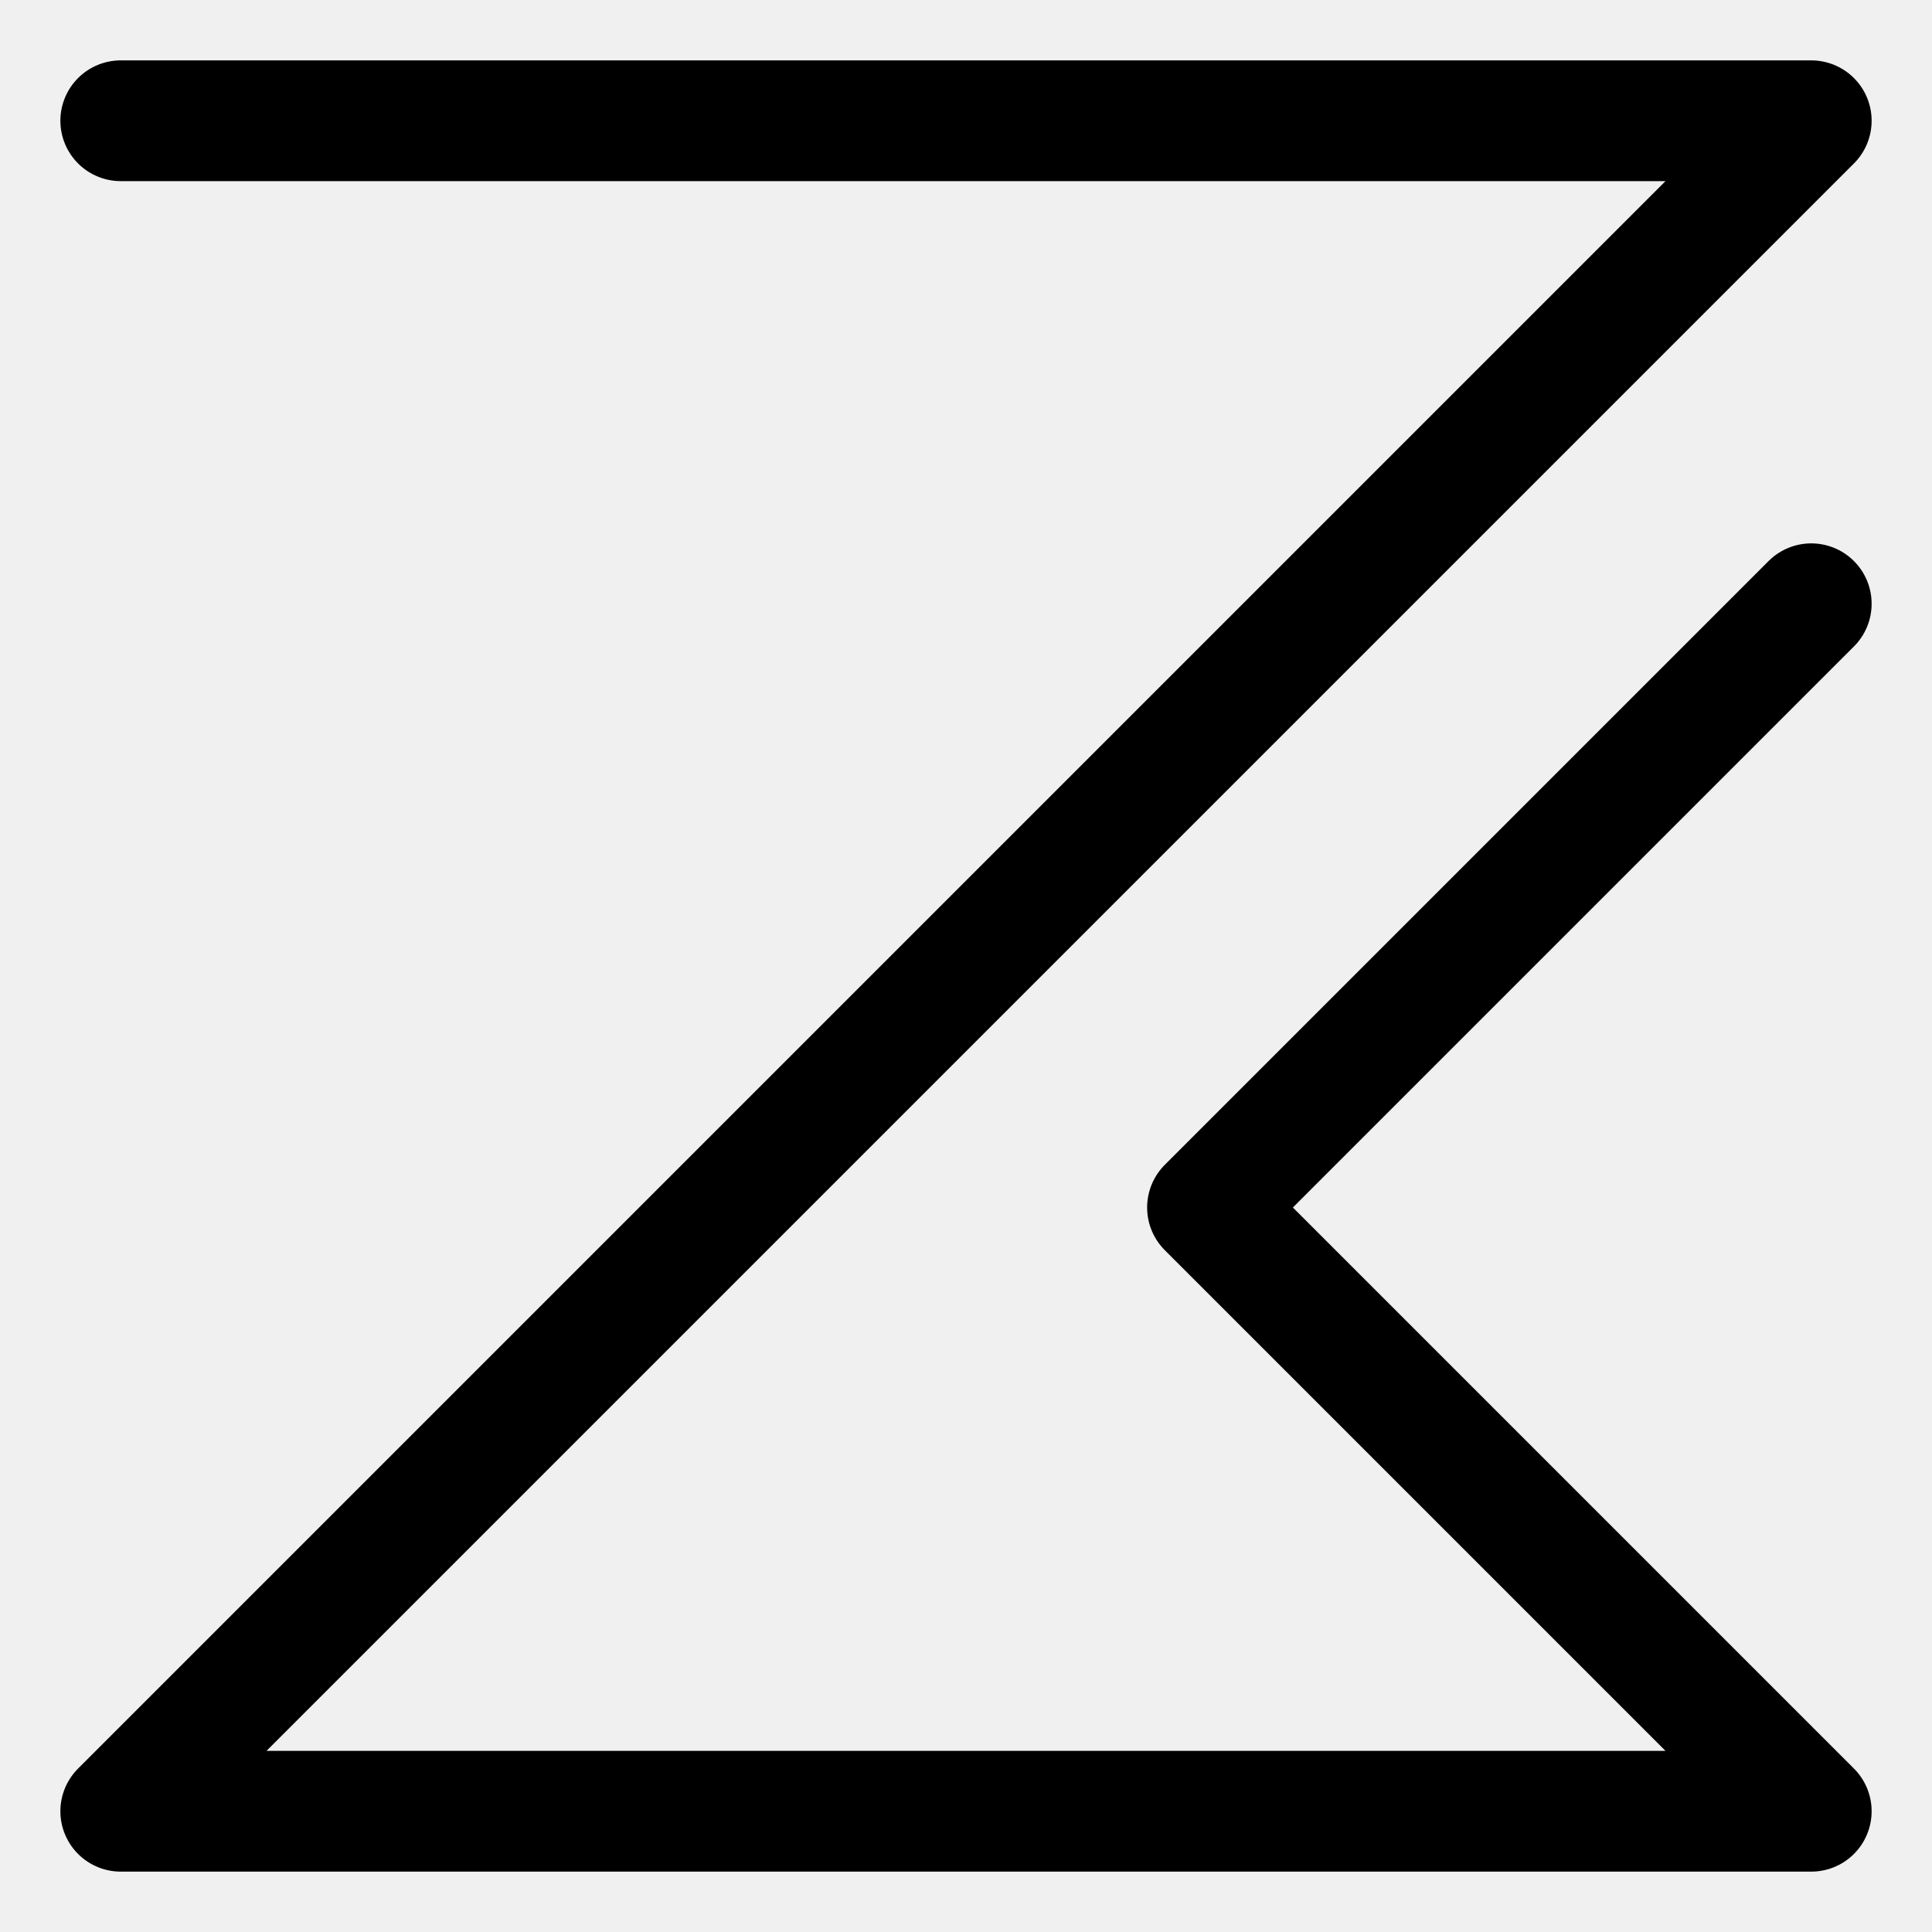
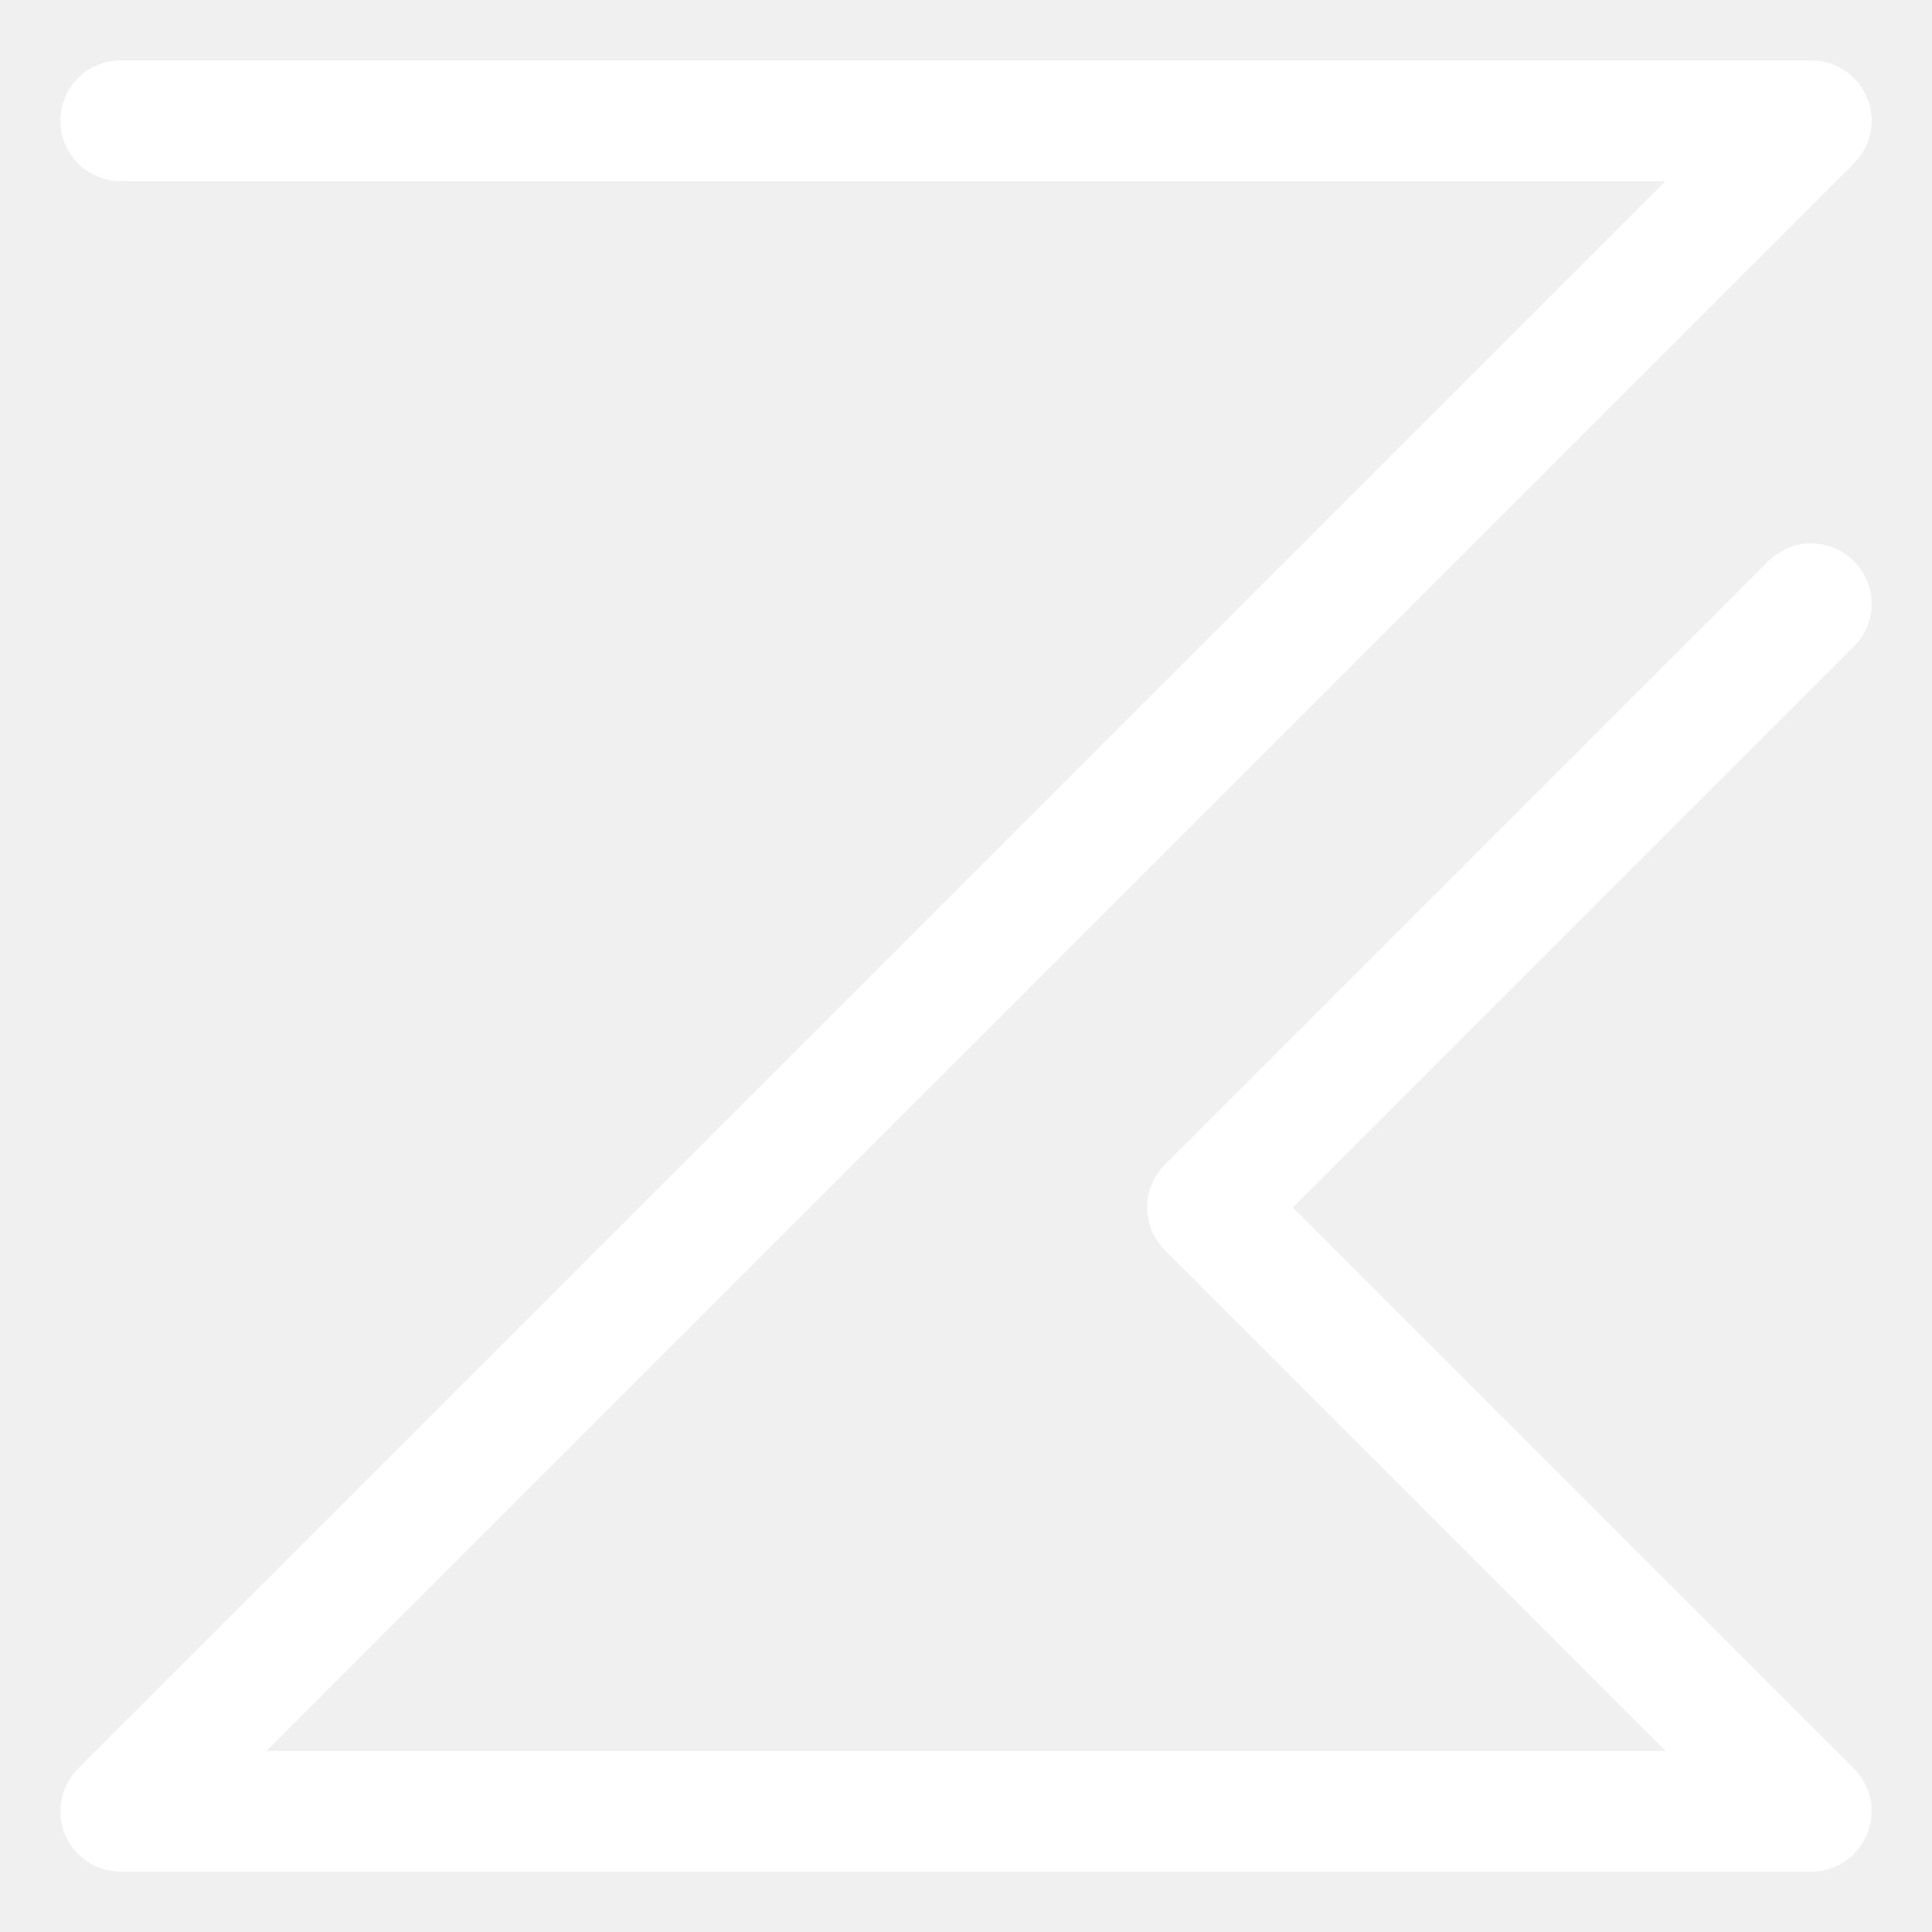
- <svg xmlns="http://www.w3.org/2000/svg" width="16" height="16" fill="none" stroke="#000000" stroke-width="1" stroke-linecap="round" stroke-linejoin="round">
+ <svg xmlns="http://www.w3.org/2000/svg" width="16" height="16" fill="none" stroke="#ffffff" stroke-width="1" stroke-linecap="round" stroke-linejoin="round">
  <path d="M1 1 L15 1 L1 15 L15 15 L10 10 L15 5" stroke-dasharray="64">
    <animate attributeName="stroke-dashoffset" begin="0s" dur="2s" from="64" to="0" fill="freeze" calcMode="spline" keyTimes="0;1" keySplines="0.6 0.1 0.4 1" />
  </path>
  <line x1="8" y1="8" x2="8" y2="8" visibility="hidden">
    <set attributeName="visibility" begin="1s" to="visible" />
    <animate attributeName="x1" begin="1s" dur="1s" to="1" fill="freeze" calcMode="spline" keyTimes="0;1" keySplines="0.4 0.2 0.2 1" />
  </line>
</svg>
